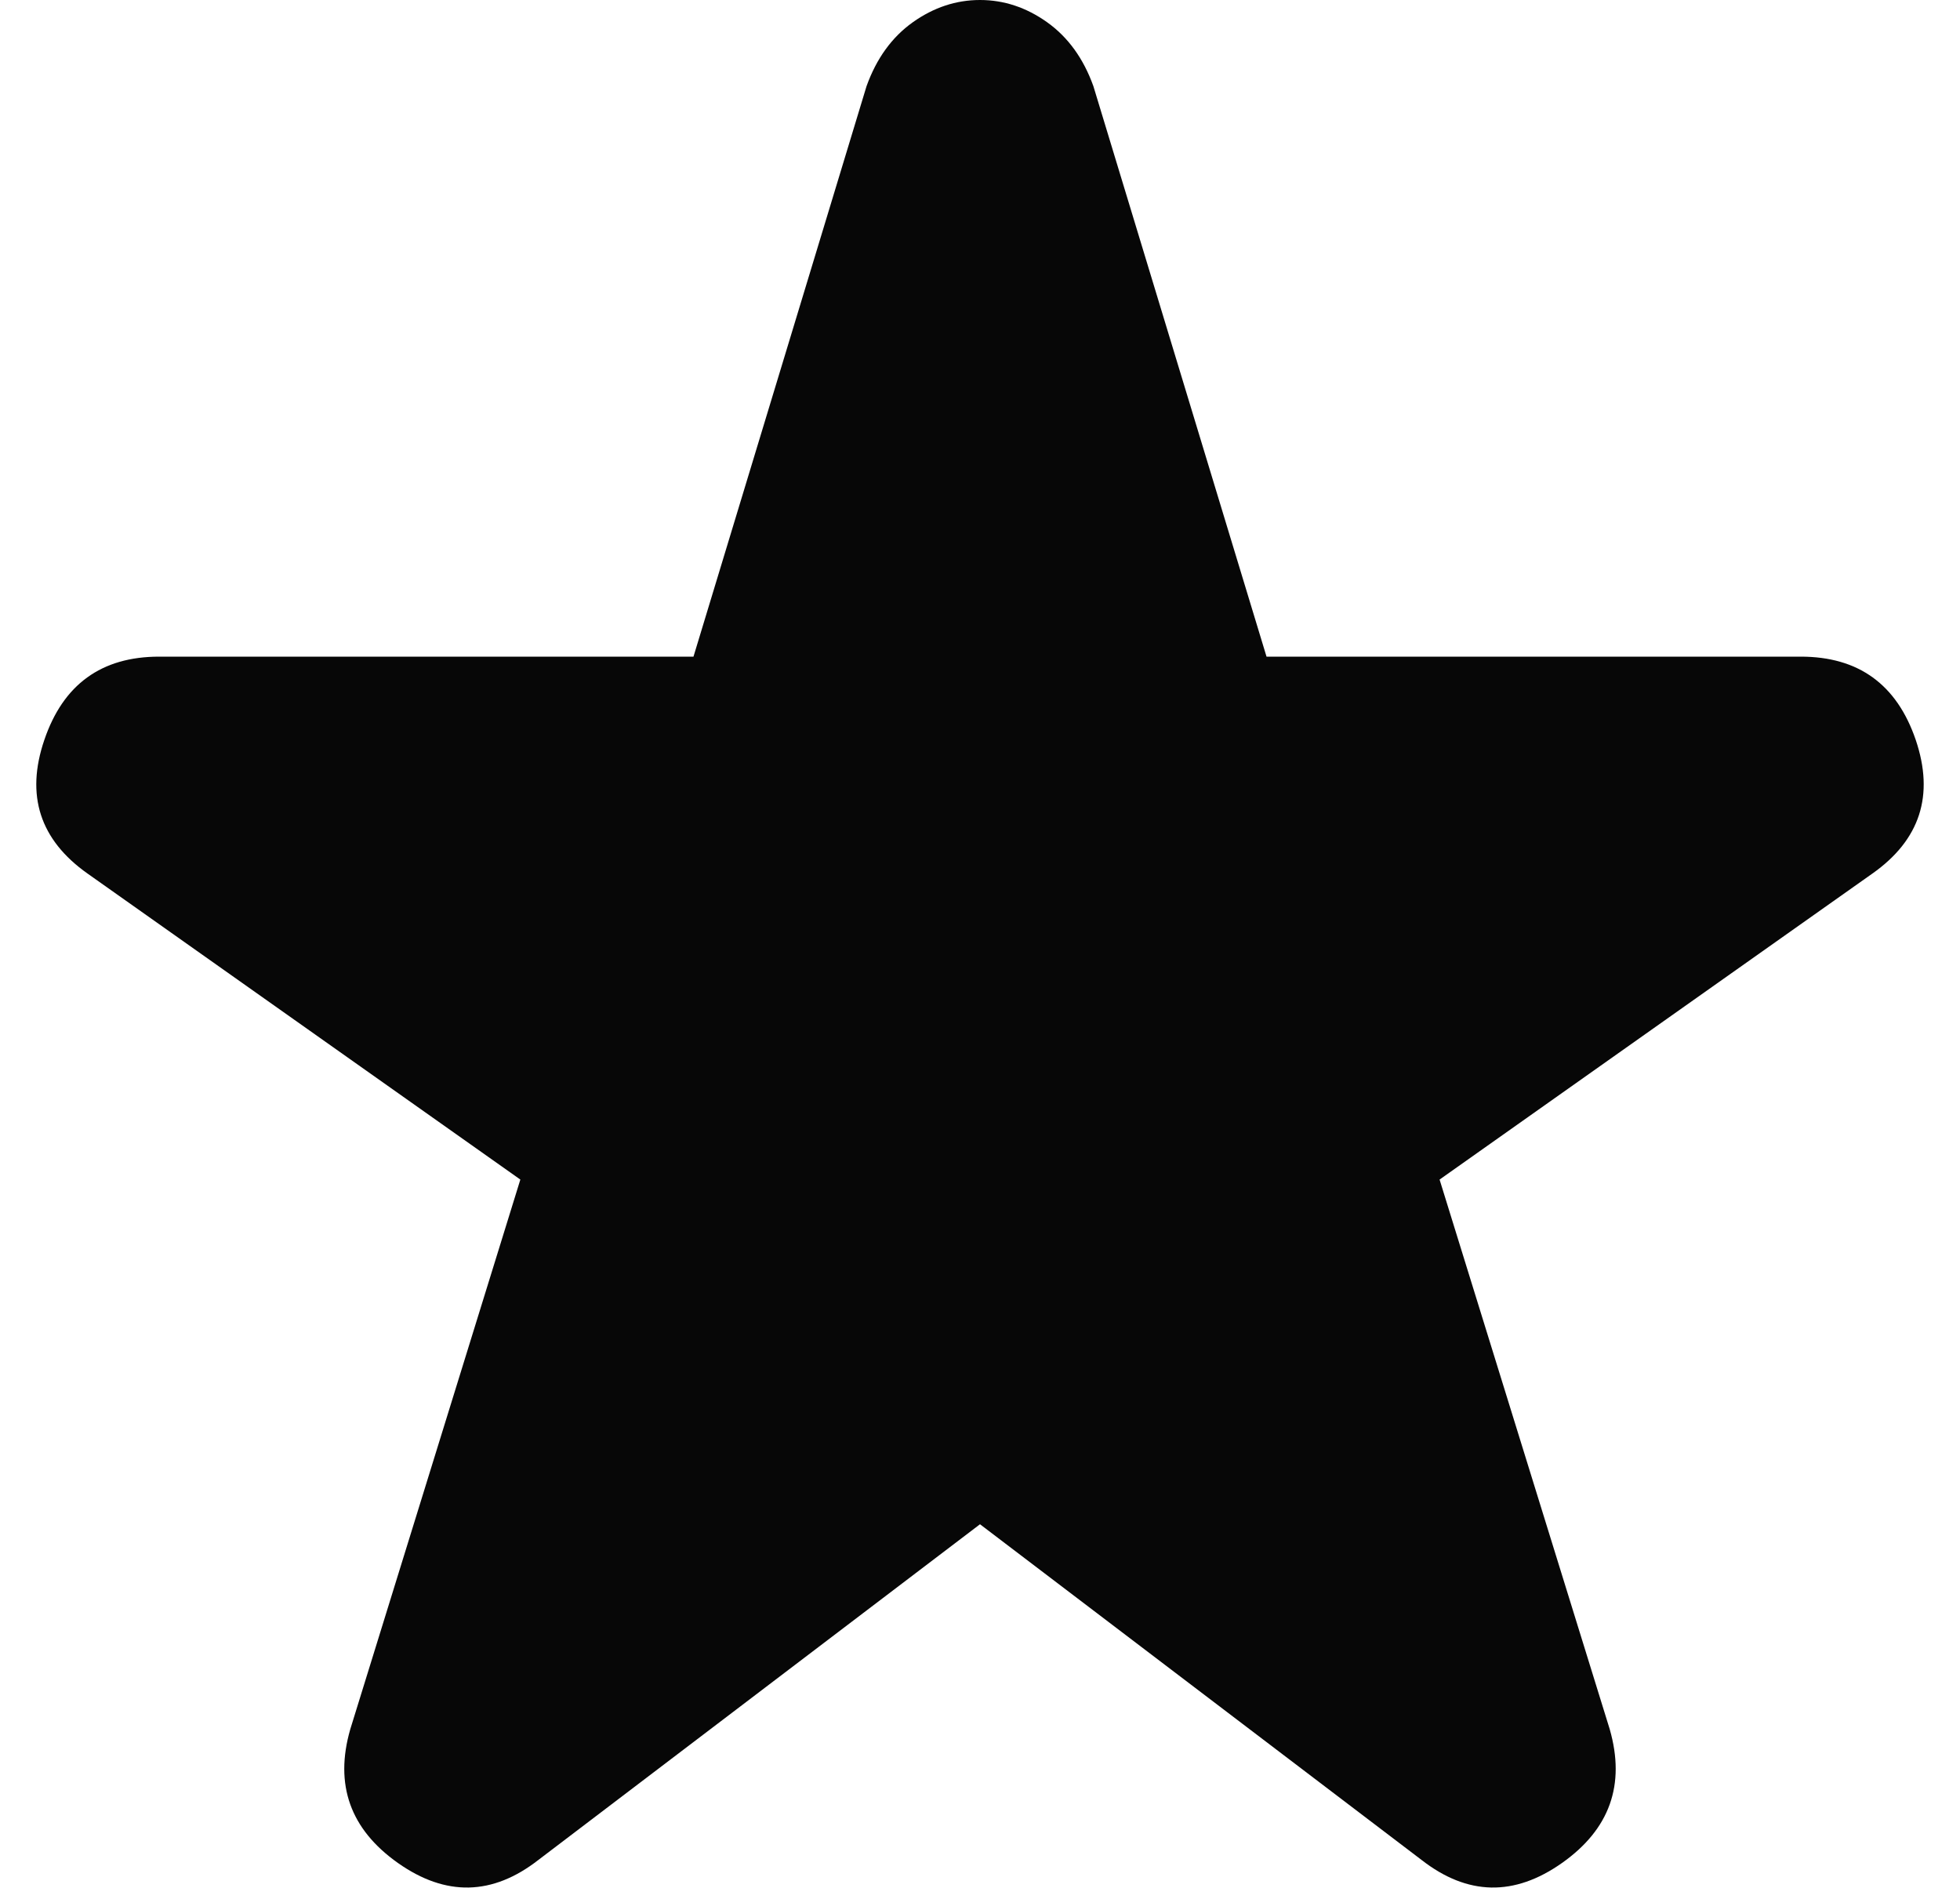
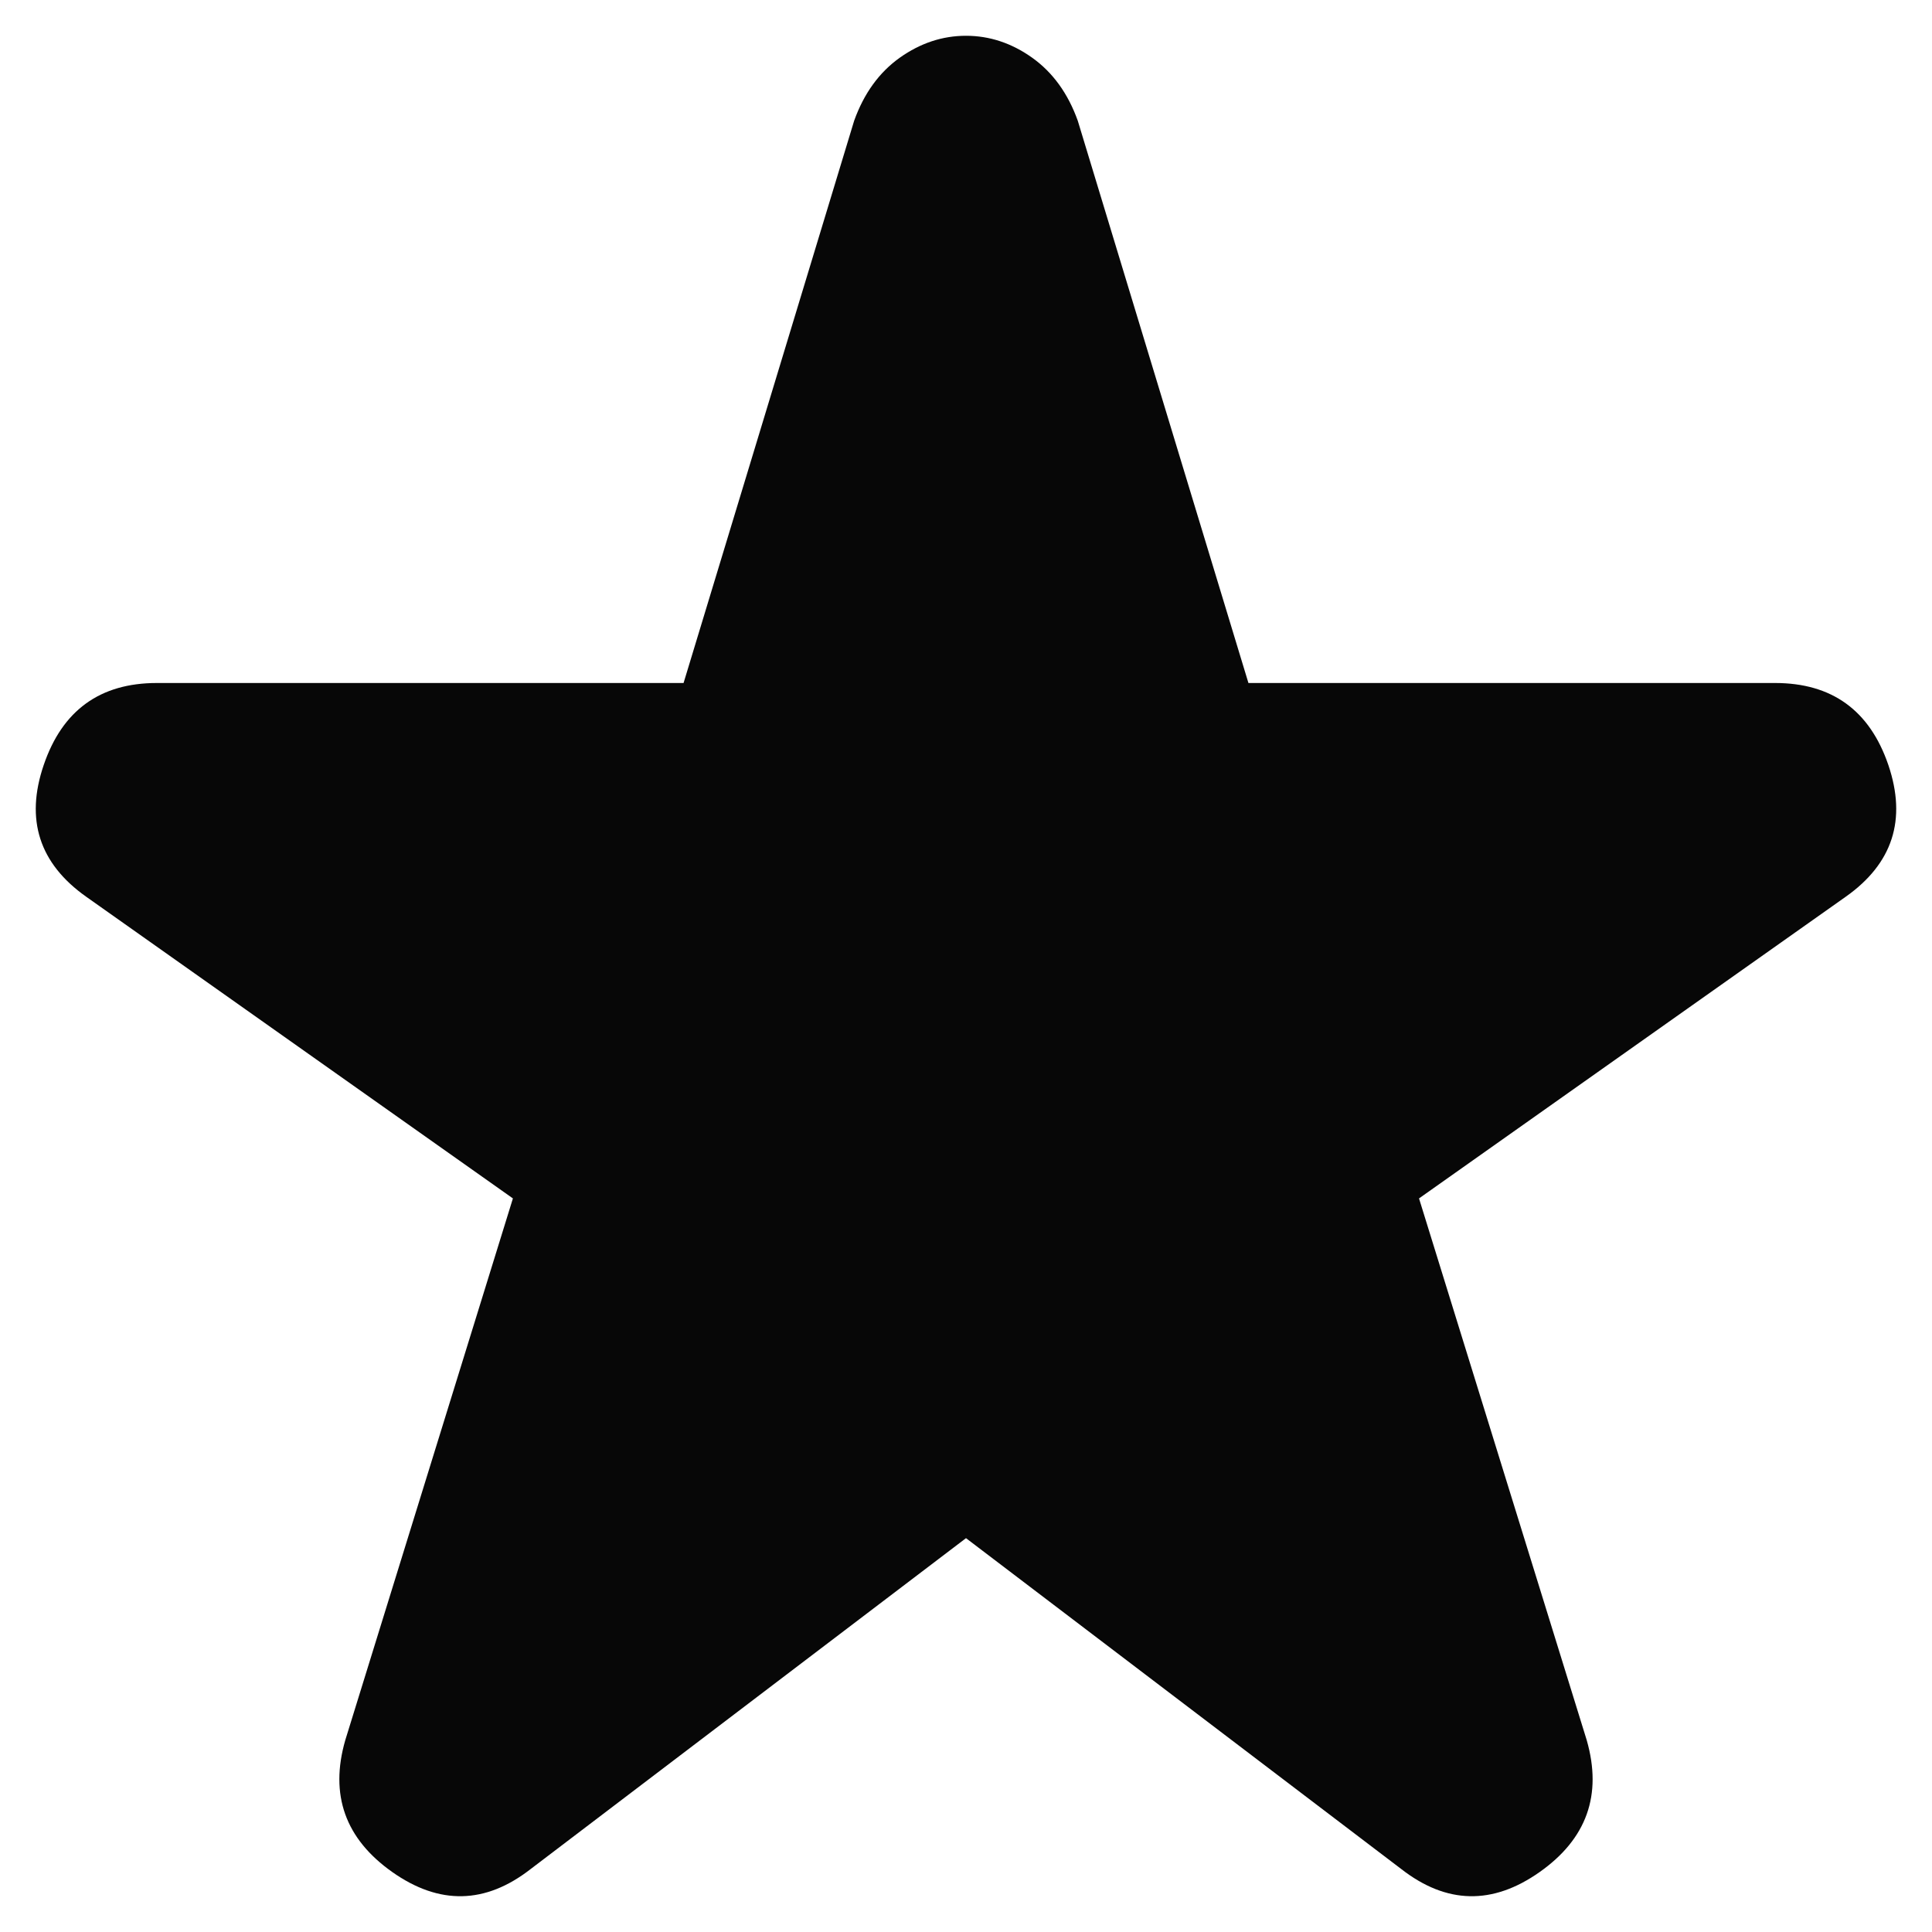
- <svg xmlns="http://www.w3.org/2000/svg" width="27" height="26" viewBox="0 0 27 26" fill="none">
+ <svg xmlns="http://www.w3.org/2000/svg" width="26" height="26" viewBox="0 0 27 26" fill="none">
  <path d="M7.415 25.621C6.784 26.112 6.14 26.126 5.482 25.662C4.825 25.198 4.605 24.584 4.825 23.82L7.168 16.248L1.206 12.033C0.549 11.569 0.35 10.955 0.611 10.191C0.871 9.427 1.398 9.045 2.193 9.045H9.553L11.937 1.187C12.074 0.805 12.287 0.511 12.575 0.306C12.863 0.102 13.171 0 13.5 0C13.829 0 14.137 0.102 14.424 0.306C14.712 0.511 14.925 0.805 15.062 1.187L17.447 9.045H24.806C25.601 9.045 26.129 9.427 26.39 10.191C26.649 10.955 26.451 11.569 25.793 12.033L19.831 16.248L22.175 23.82C22.394 24.584 22.175 25.198 21.517 25.662C20.859 26.126 20.215 26.112 19.584 25.621L13.5 20.996L7.415 25.621Z" fill="#070707" />
</svg>
